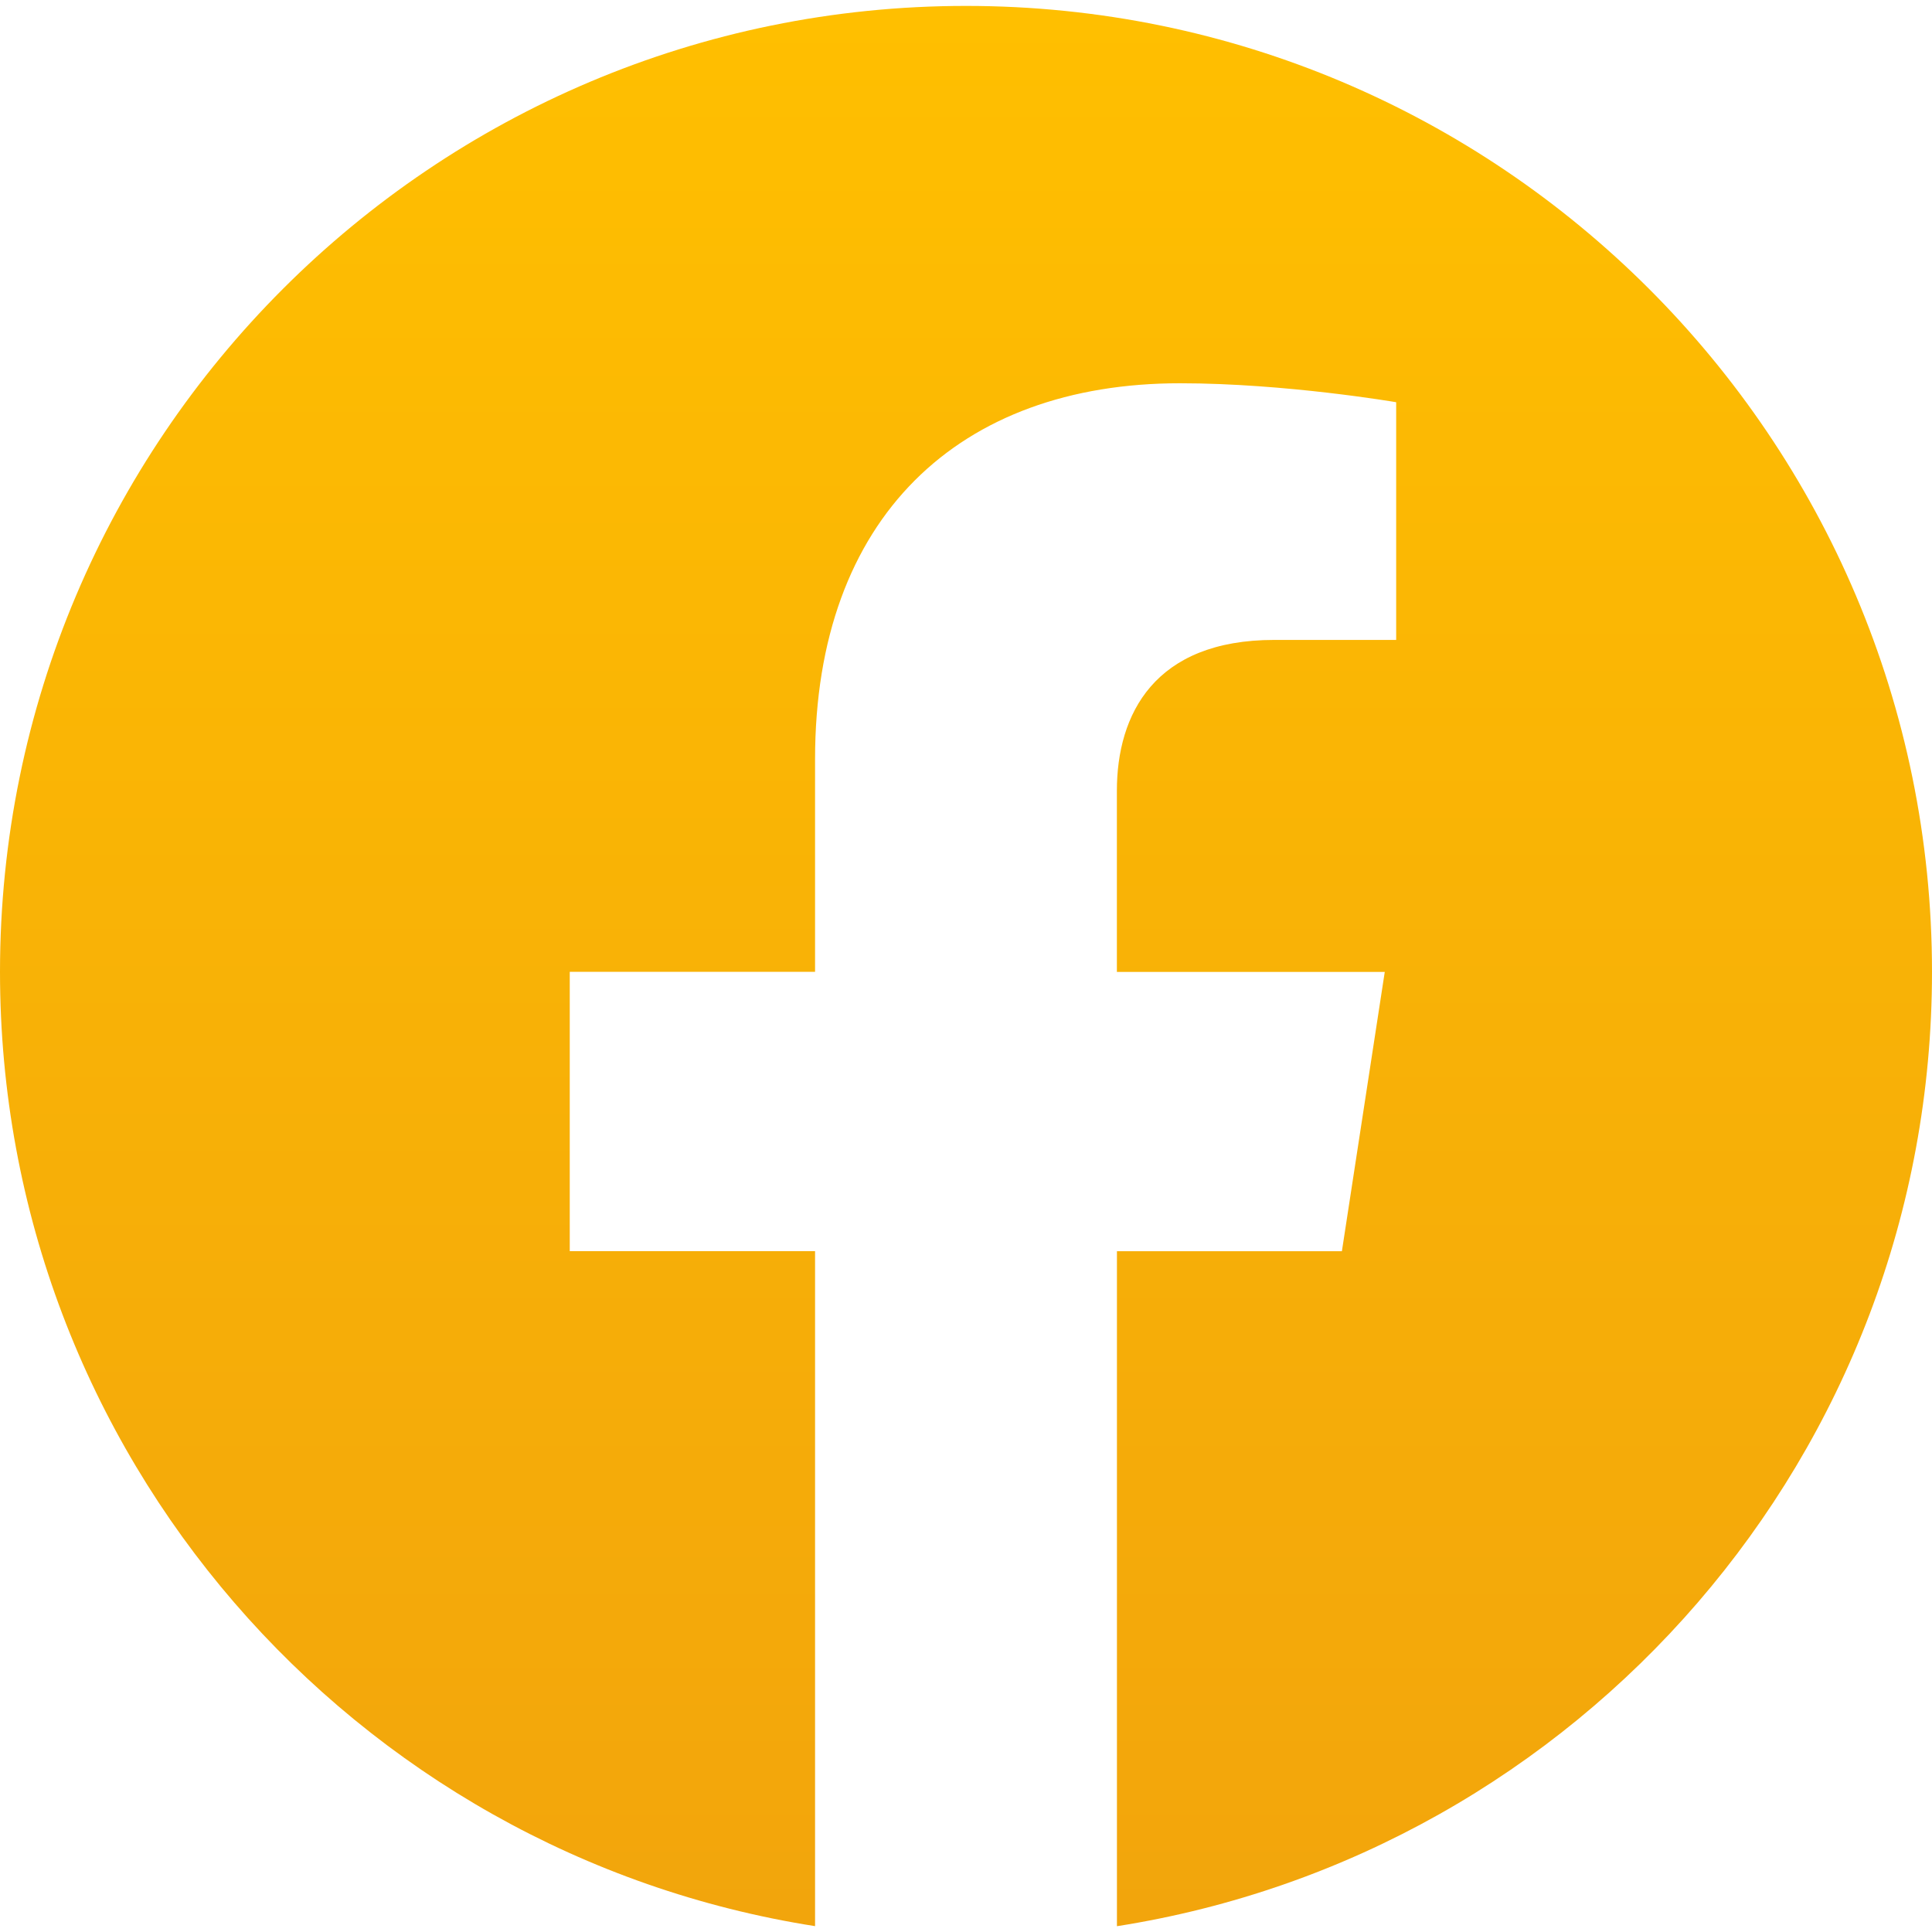
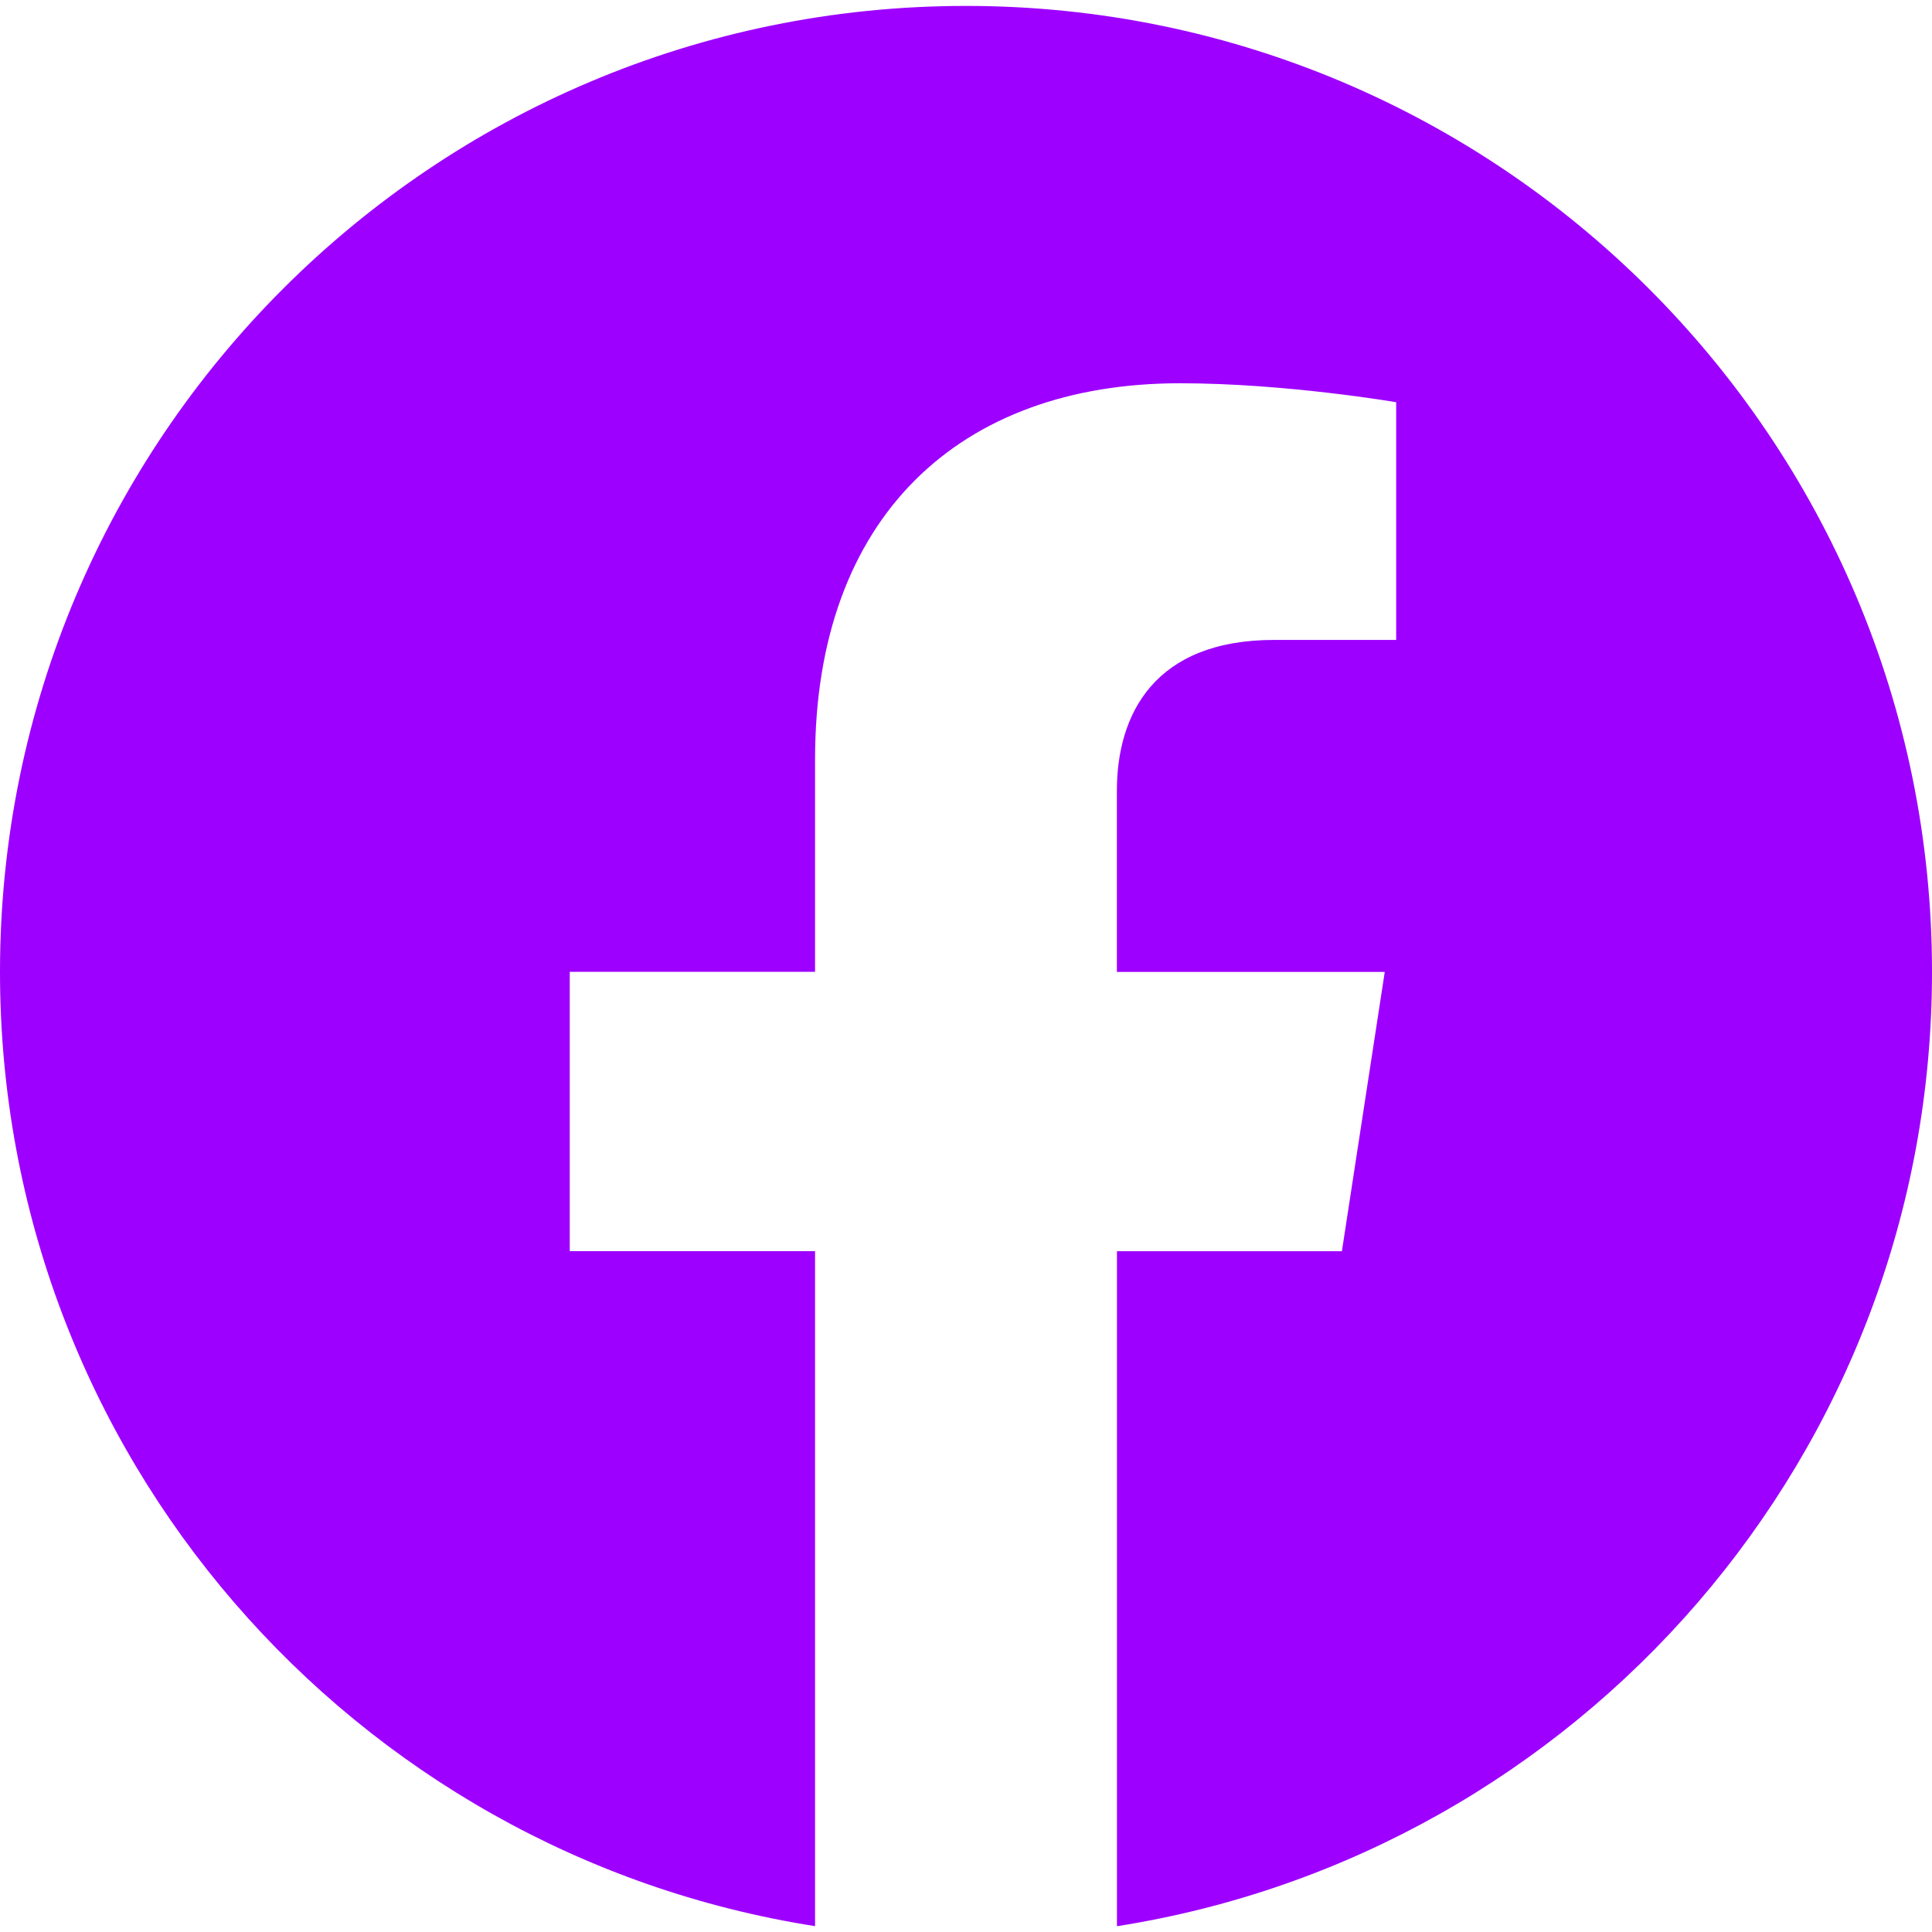
<svg xmlns="http://www.w3.org/2000/svg" width="32" height="32" fill="none">
  <path d="M32 16.098c0-8.836-7.164-16-16-16s-16 7.164-16 16c0 7.986 5.85 14.605 13.5 15.805v-11.18H9.437v-4.627H13.5v-3.522c0-4.01 2.39-6.226 6.044-6.226 1.75 0 3.581.314 3.581.314v3.937h-2.018c-1.988 0-2.608 1.233-2.608 2.499v3h4.437l-.71 4.626H18.5v11.18C26.149 30.703 32 24.083 32 16.098Z" fill="url(#a)" />
  <defs>
    <linearGradient id="a" x1="16" y1=".098" x2="16" y2="31.904" gradientUnits="userSpaceOnUse">
-       <stop stop-color="#FFBF00" />
-       <stop offset="1" stop-color="#F2A50C" />
+       <stop stop-color="#9d00ff" />
+       <stop offset="1" stop-color="#9d00ff" />
    </linearGradient>
  </defs>
</svg>
